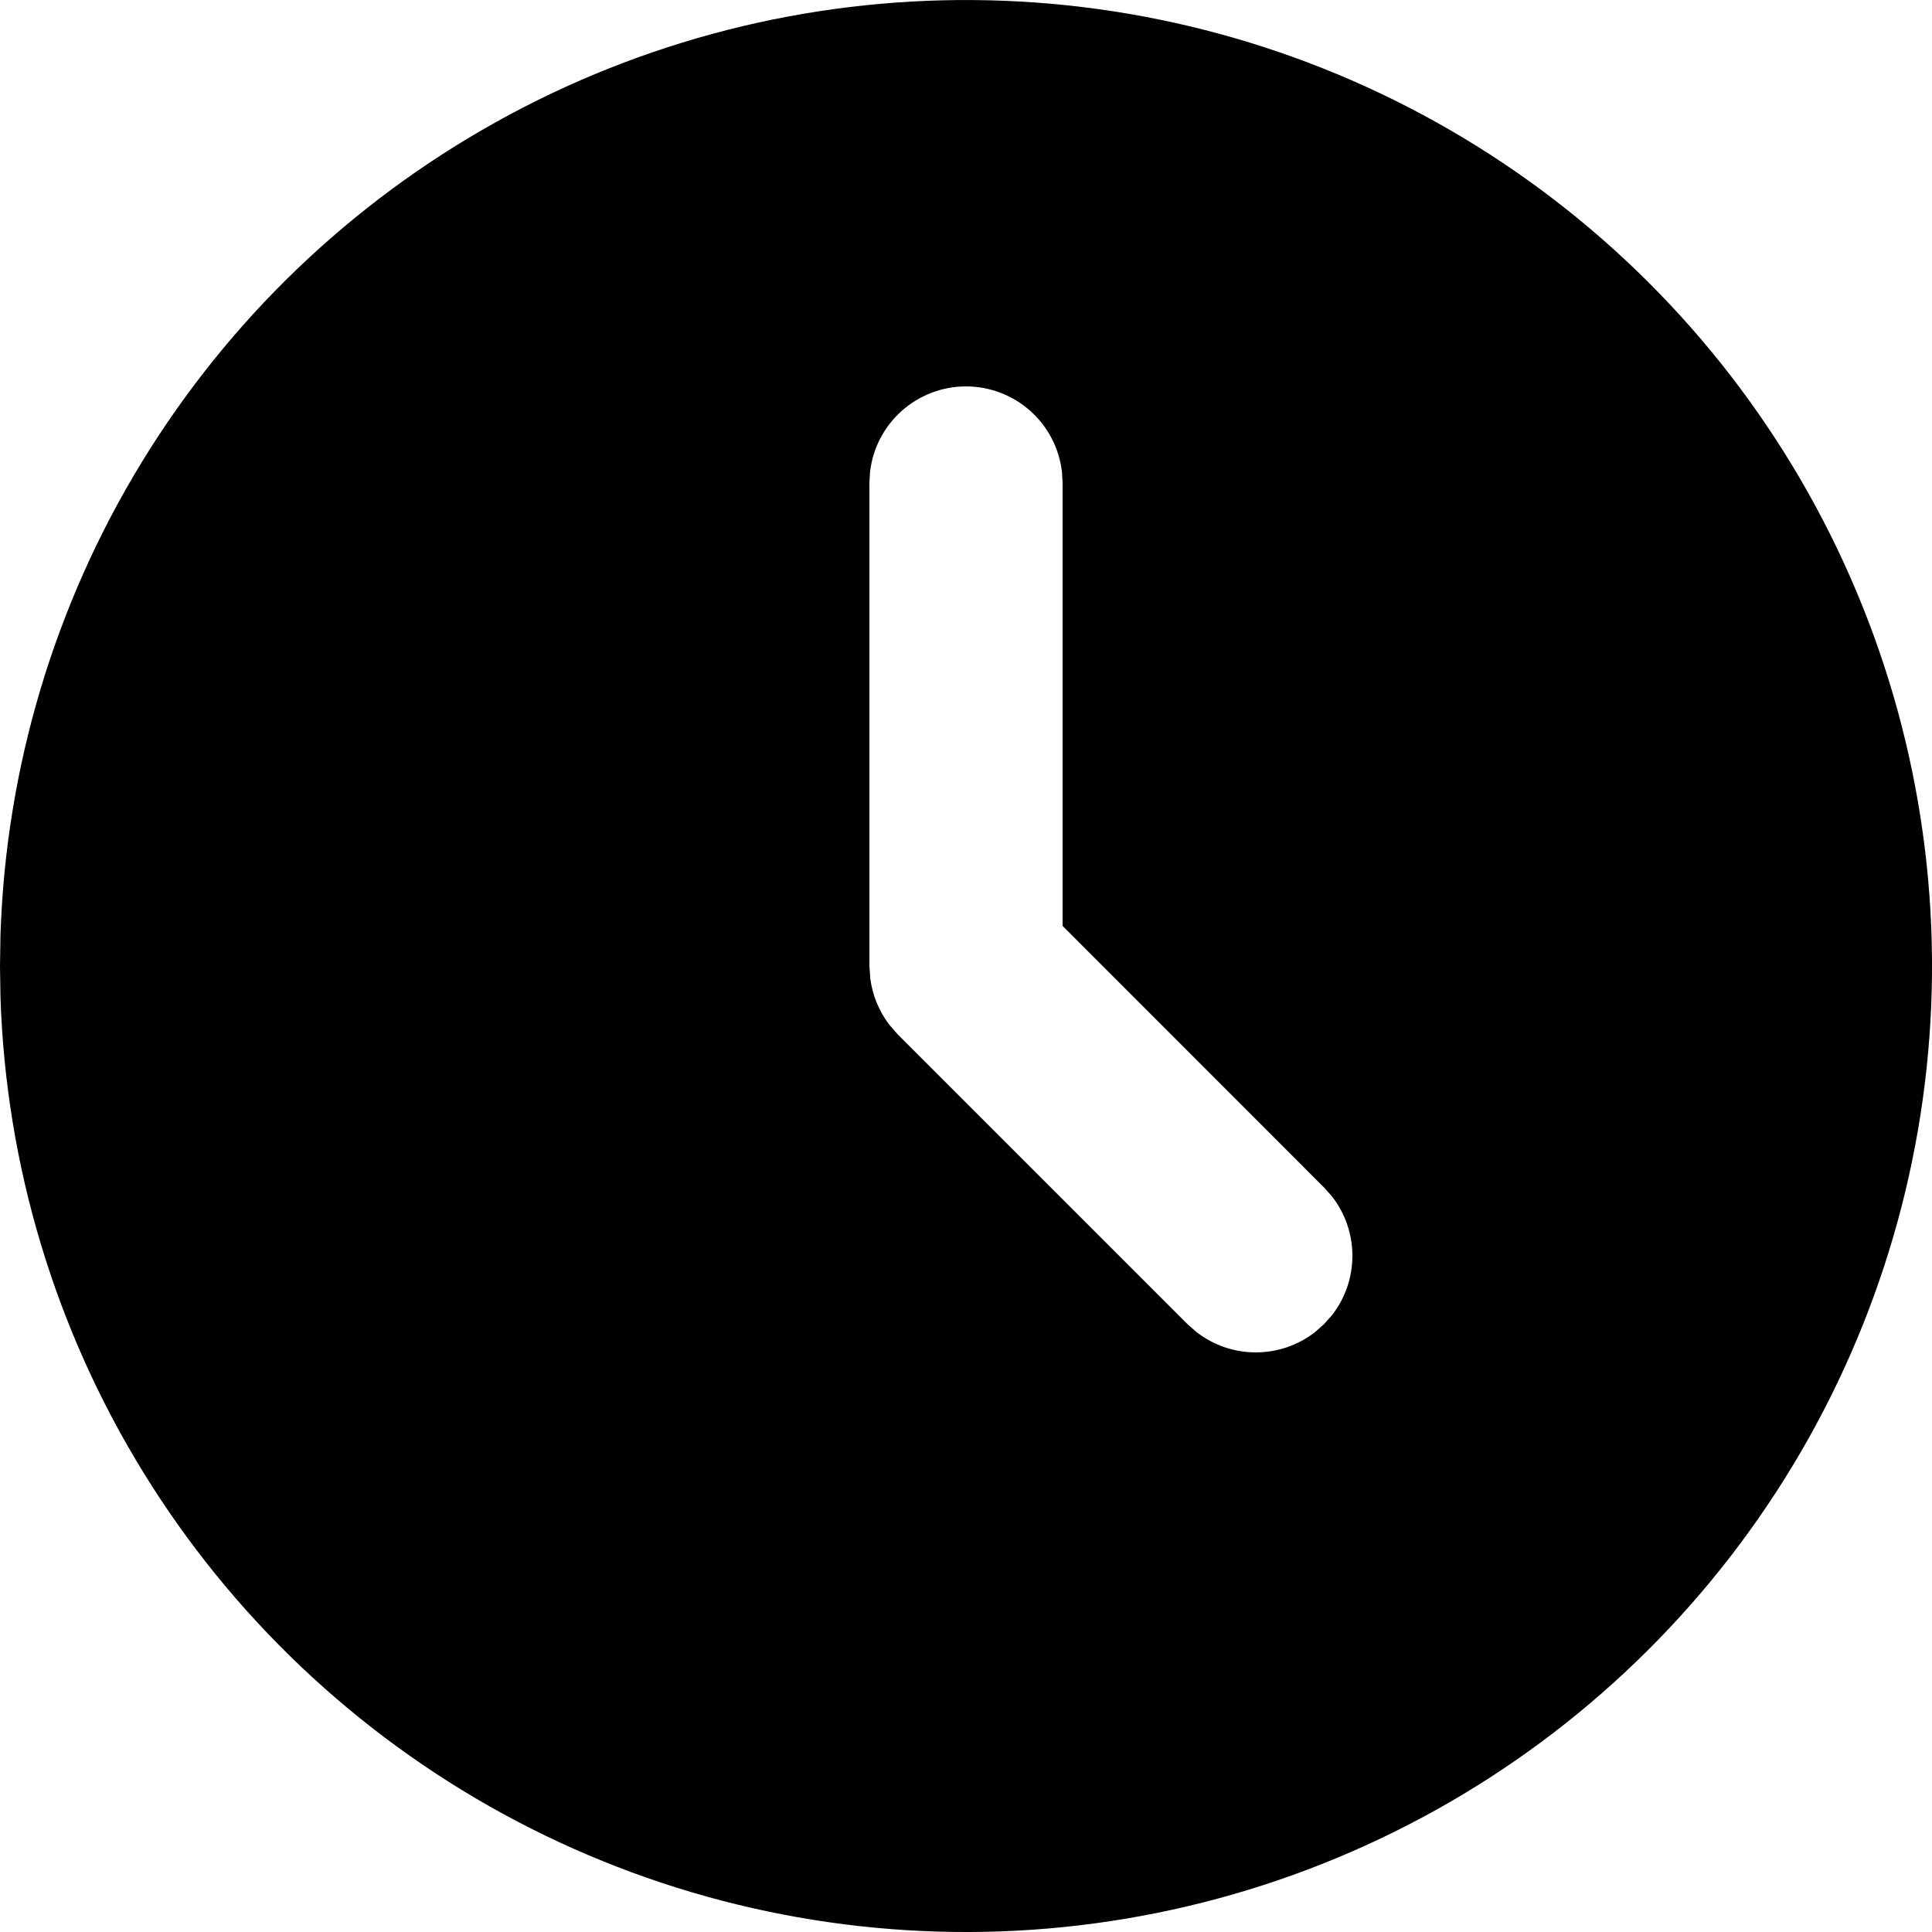
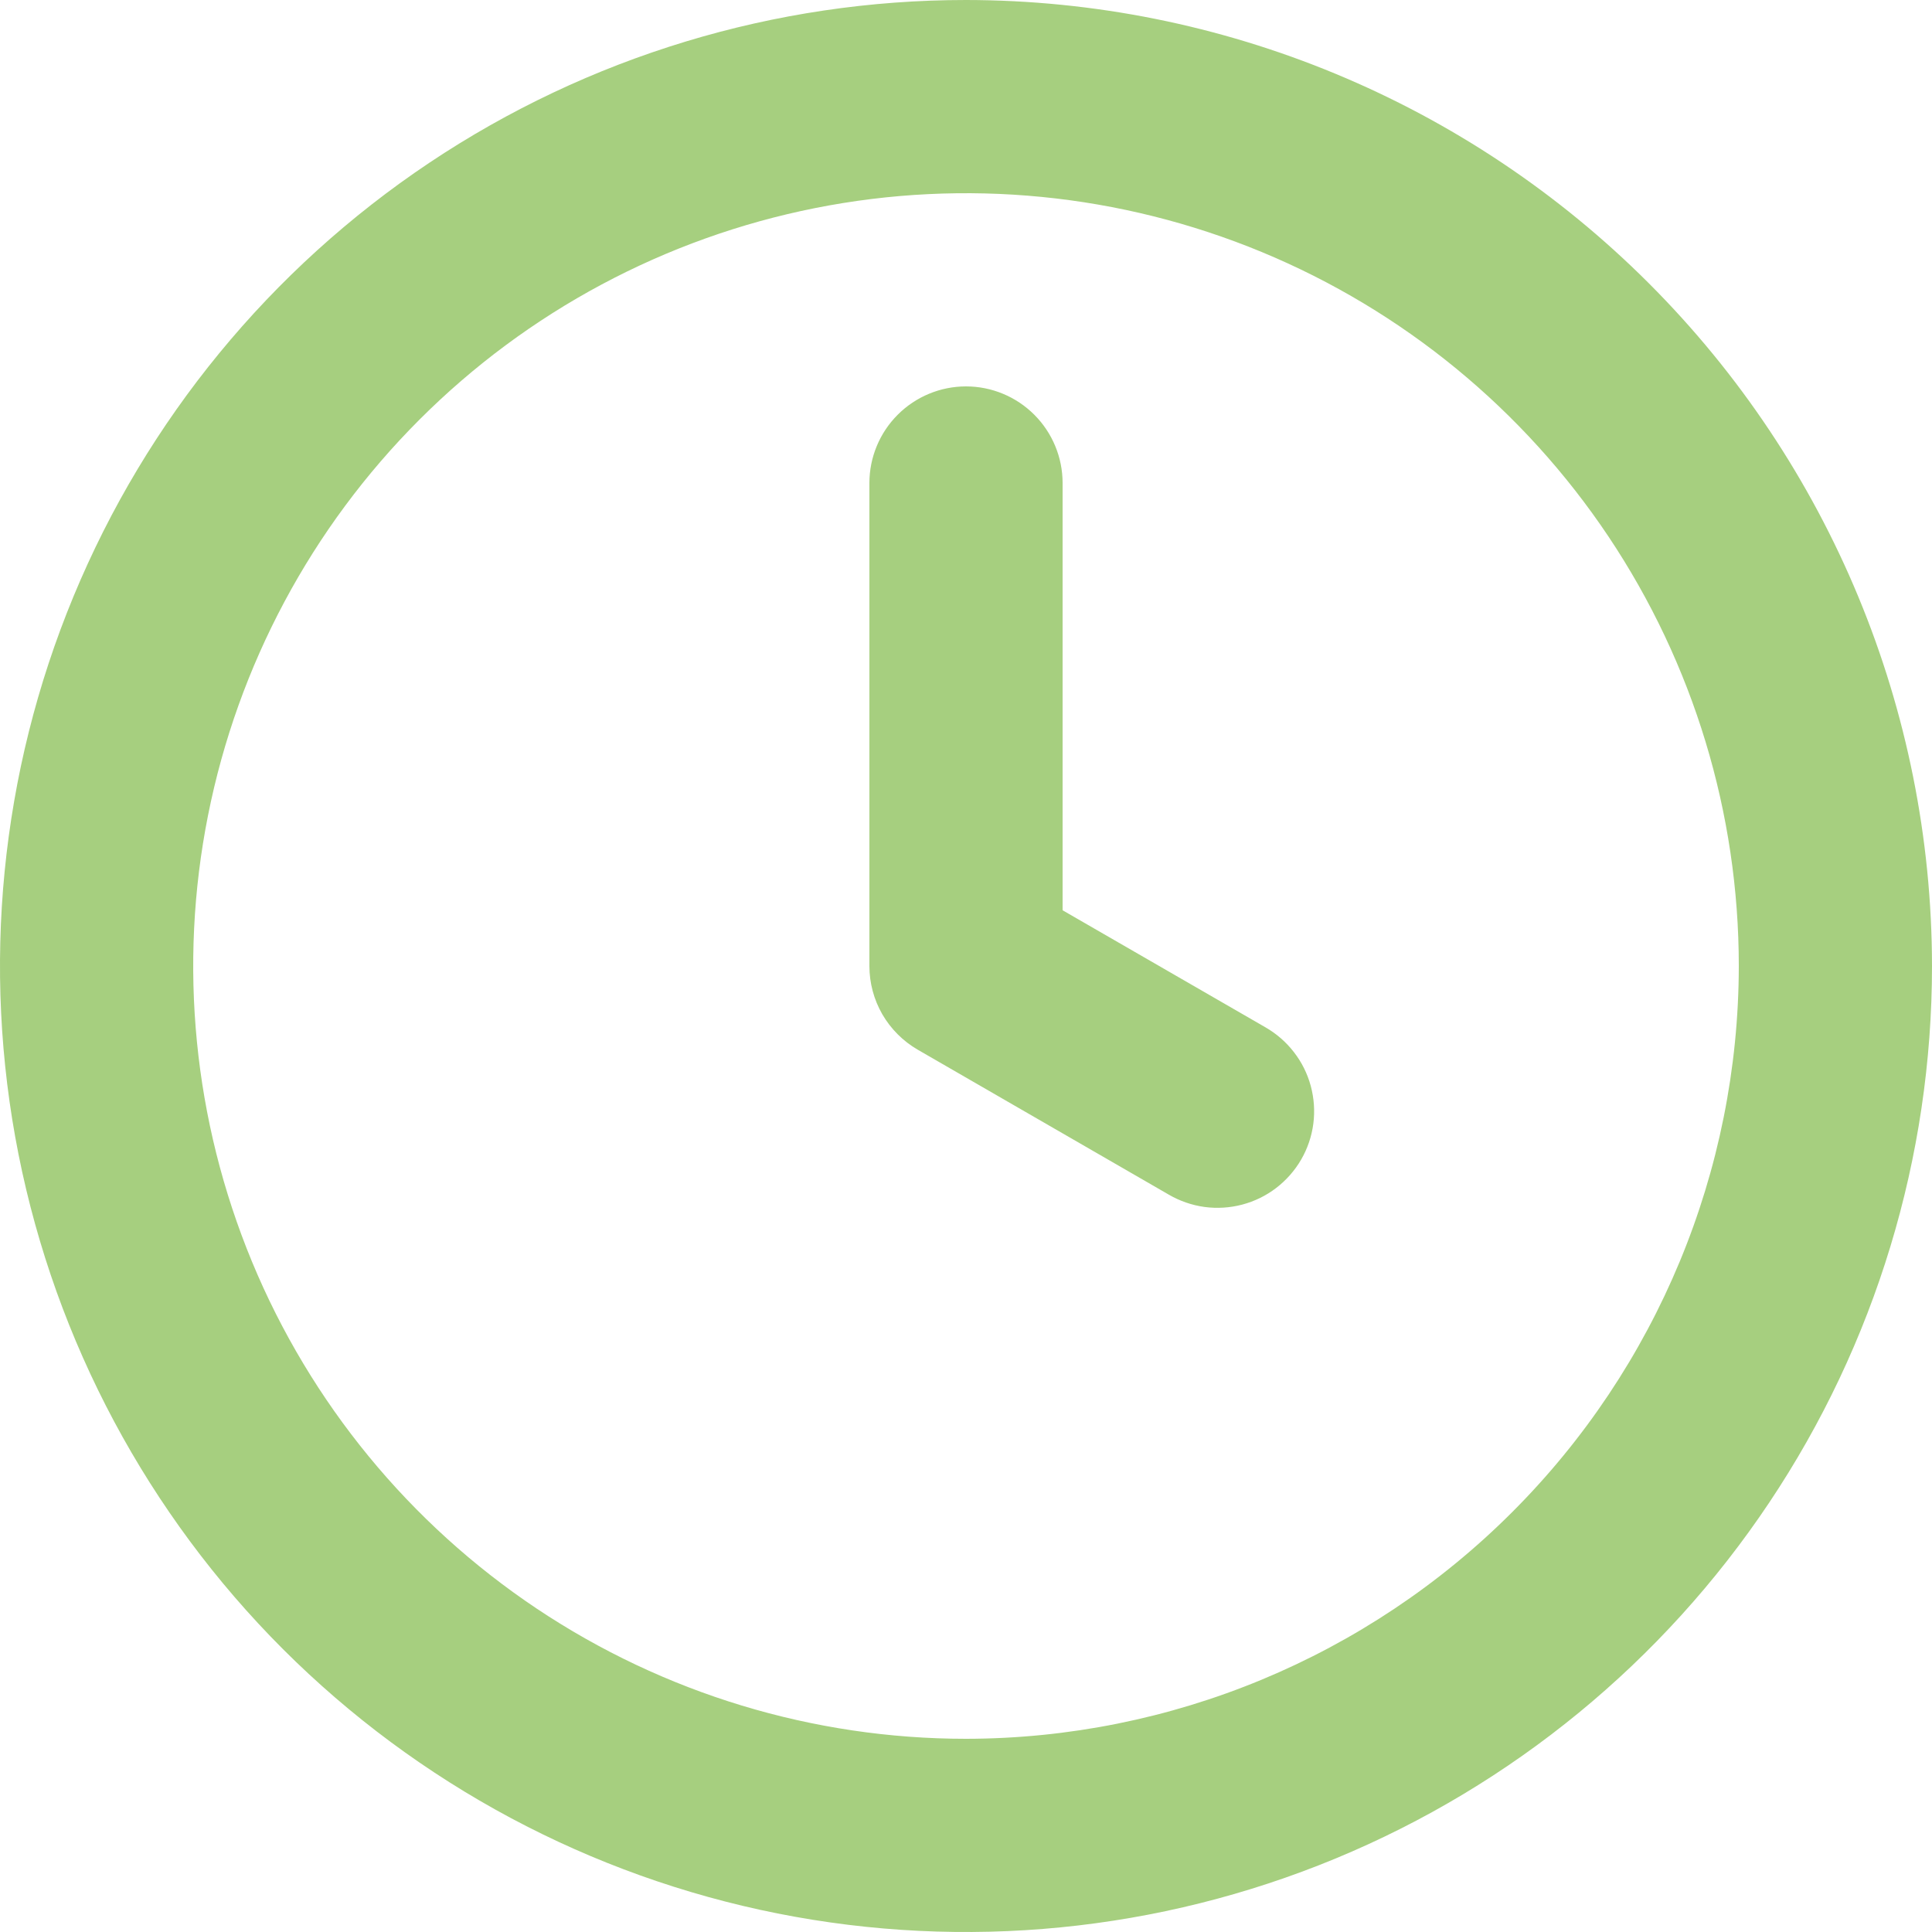
<svg xmlns="http://www.w3.org/2000/svg" width="32" height="32" viewBox="0 0 32 32" fill="none">
-   <path d="M24 2.144C26.414 3.537 28.421 5.537 29.824 7.944C31.227 10.352 31.977 13.084 32 15.871C32.022 18.657 31.316 21.401 29.952 23.831C28.588 26.261 26.613 28.293 24.223 29.725C21.833 31.157 19.11 31.94 16.324 31.997C13.537 32.053 10.785 31.381 8.339 30.047C5.892 28.712 3.837 26.762 2.376 24.39C0.914 22.017 0.098 19.303 0.008 16.518L0 16L0.008 15.481C0.098 12.718 0.902 10.025 2.342 7.665C3.782 5.305 5.809 3.359 8.226 2.016C10.642 0.672 13.365 -0.022 16.13 0.001C18.894 0.023 21.606 0.761 24 2.144ZM16 6.4C15.608 6.4 15.23 6.544 14.937 6.804C14.644 7.065 14.457 7.423 14.411 7.813L14.4 8V16L14.415 16.209C14.451 16.487 14.56 16.75 14.73 16.973L14.869 17.133L19.669 21.933L19.819 22.064C20.1 22.282 20.445 22.4 20.8 22.4C21.155 22.4 21.5 22.282 21.781 22.064L21.931 21.931L22.064 21.781C22.282 21.5 22.4 21.155 22.4 20.8C22.4 20.445 22.282 20.1 22.064 19.819L21.931 19.669L17.6 15.336V8L17.589 7.813C17.543 7.423 17.356 7.065 17.063 6.804C16.77 6.544 16.392 6.4 16 6.4Z" fill="black" />
+   <path d="M20.957 17.014L17.6 15.077V8C17.6 7.576 17.431 7.169 17.131 6.869C16.831 6.569 16.424 6.4 16 6.4C15.576 6.4 15.169 6.569 14.869 6.869C14.569 7.169 14.4 7.576 14.4 8V16C14.4 16.281 14.474 16.557 14.614 16.8C14.755 17.043 14.957 17.245 15.2 17.386L19.357 19.786C19.539 19.892 19.74 19.962 19.949 19.991C20.158 20.019 20.371 20.006 20.575 19.952C20.779 19.898 20.97 19.805 21.138 19.676C21.305 19.548 21.446 19.388 21.552 19.205C21.657 19.023 21.726 18.821 21.753 18.611C21.78 18.402 21.765 18.19 21.71 17.986C21.655 17.782 21.56 17.592 21.43 17.425C21.301 17.258 21.14 17.119 20.957 17.014ZM16 0C12.835 0 9.742 0.938 7.111 2.696C4.48 4.455 2.429 6.953 1.218 9.877C0.007 12.801 -0.31 16.018 0.307 19.121C0.925 22.225 2.449 25.076 4.686 27.314C6.924 29.551 9.775 31.075 12.879 31.693C15.982 32.31 19.199 31.993 22.123 30.782C25.047 29.571 27.545 27.52 29.303 24.889C31.062 22.258 32 19.165 32 16C31.996 11.758 30.309 7.691 27.309 4.691C24.309 1.691 20.242 0.004 16 0ZM16 28.8C13.468 28.8 10.994 28.049 8.889 26.643C6.784 25.236 5.143 23.237 4.174 20.898C3.206 18.559 2.952 15.986 3.446 13.503C3.94 11.02 5.159 8.739 6.949 6.949C8.739 5.159 11.02 3.94 13.503 3.446C15.986 2.952 18.559 3.206 20.898 4.174C23.237 5.143 25.236 6.784 26.643 8.889C28.049 10.994 28.8 13.468 28.8 16C28.796 19.393 27.446 22.647 25.046 25.046C22.647 27.446 19.393 28.796 16 28.8Z" fill="#A6CF7F" />
</svg>
